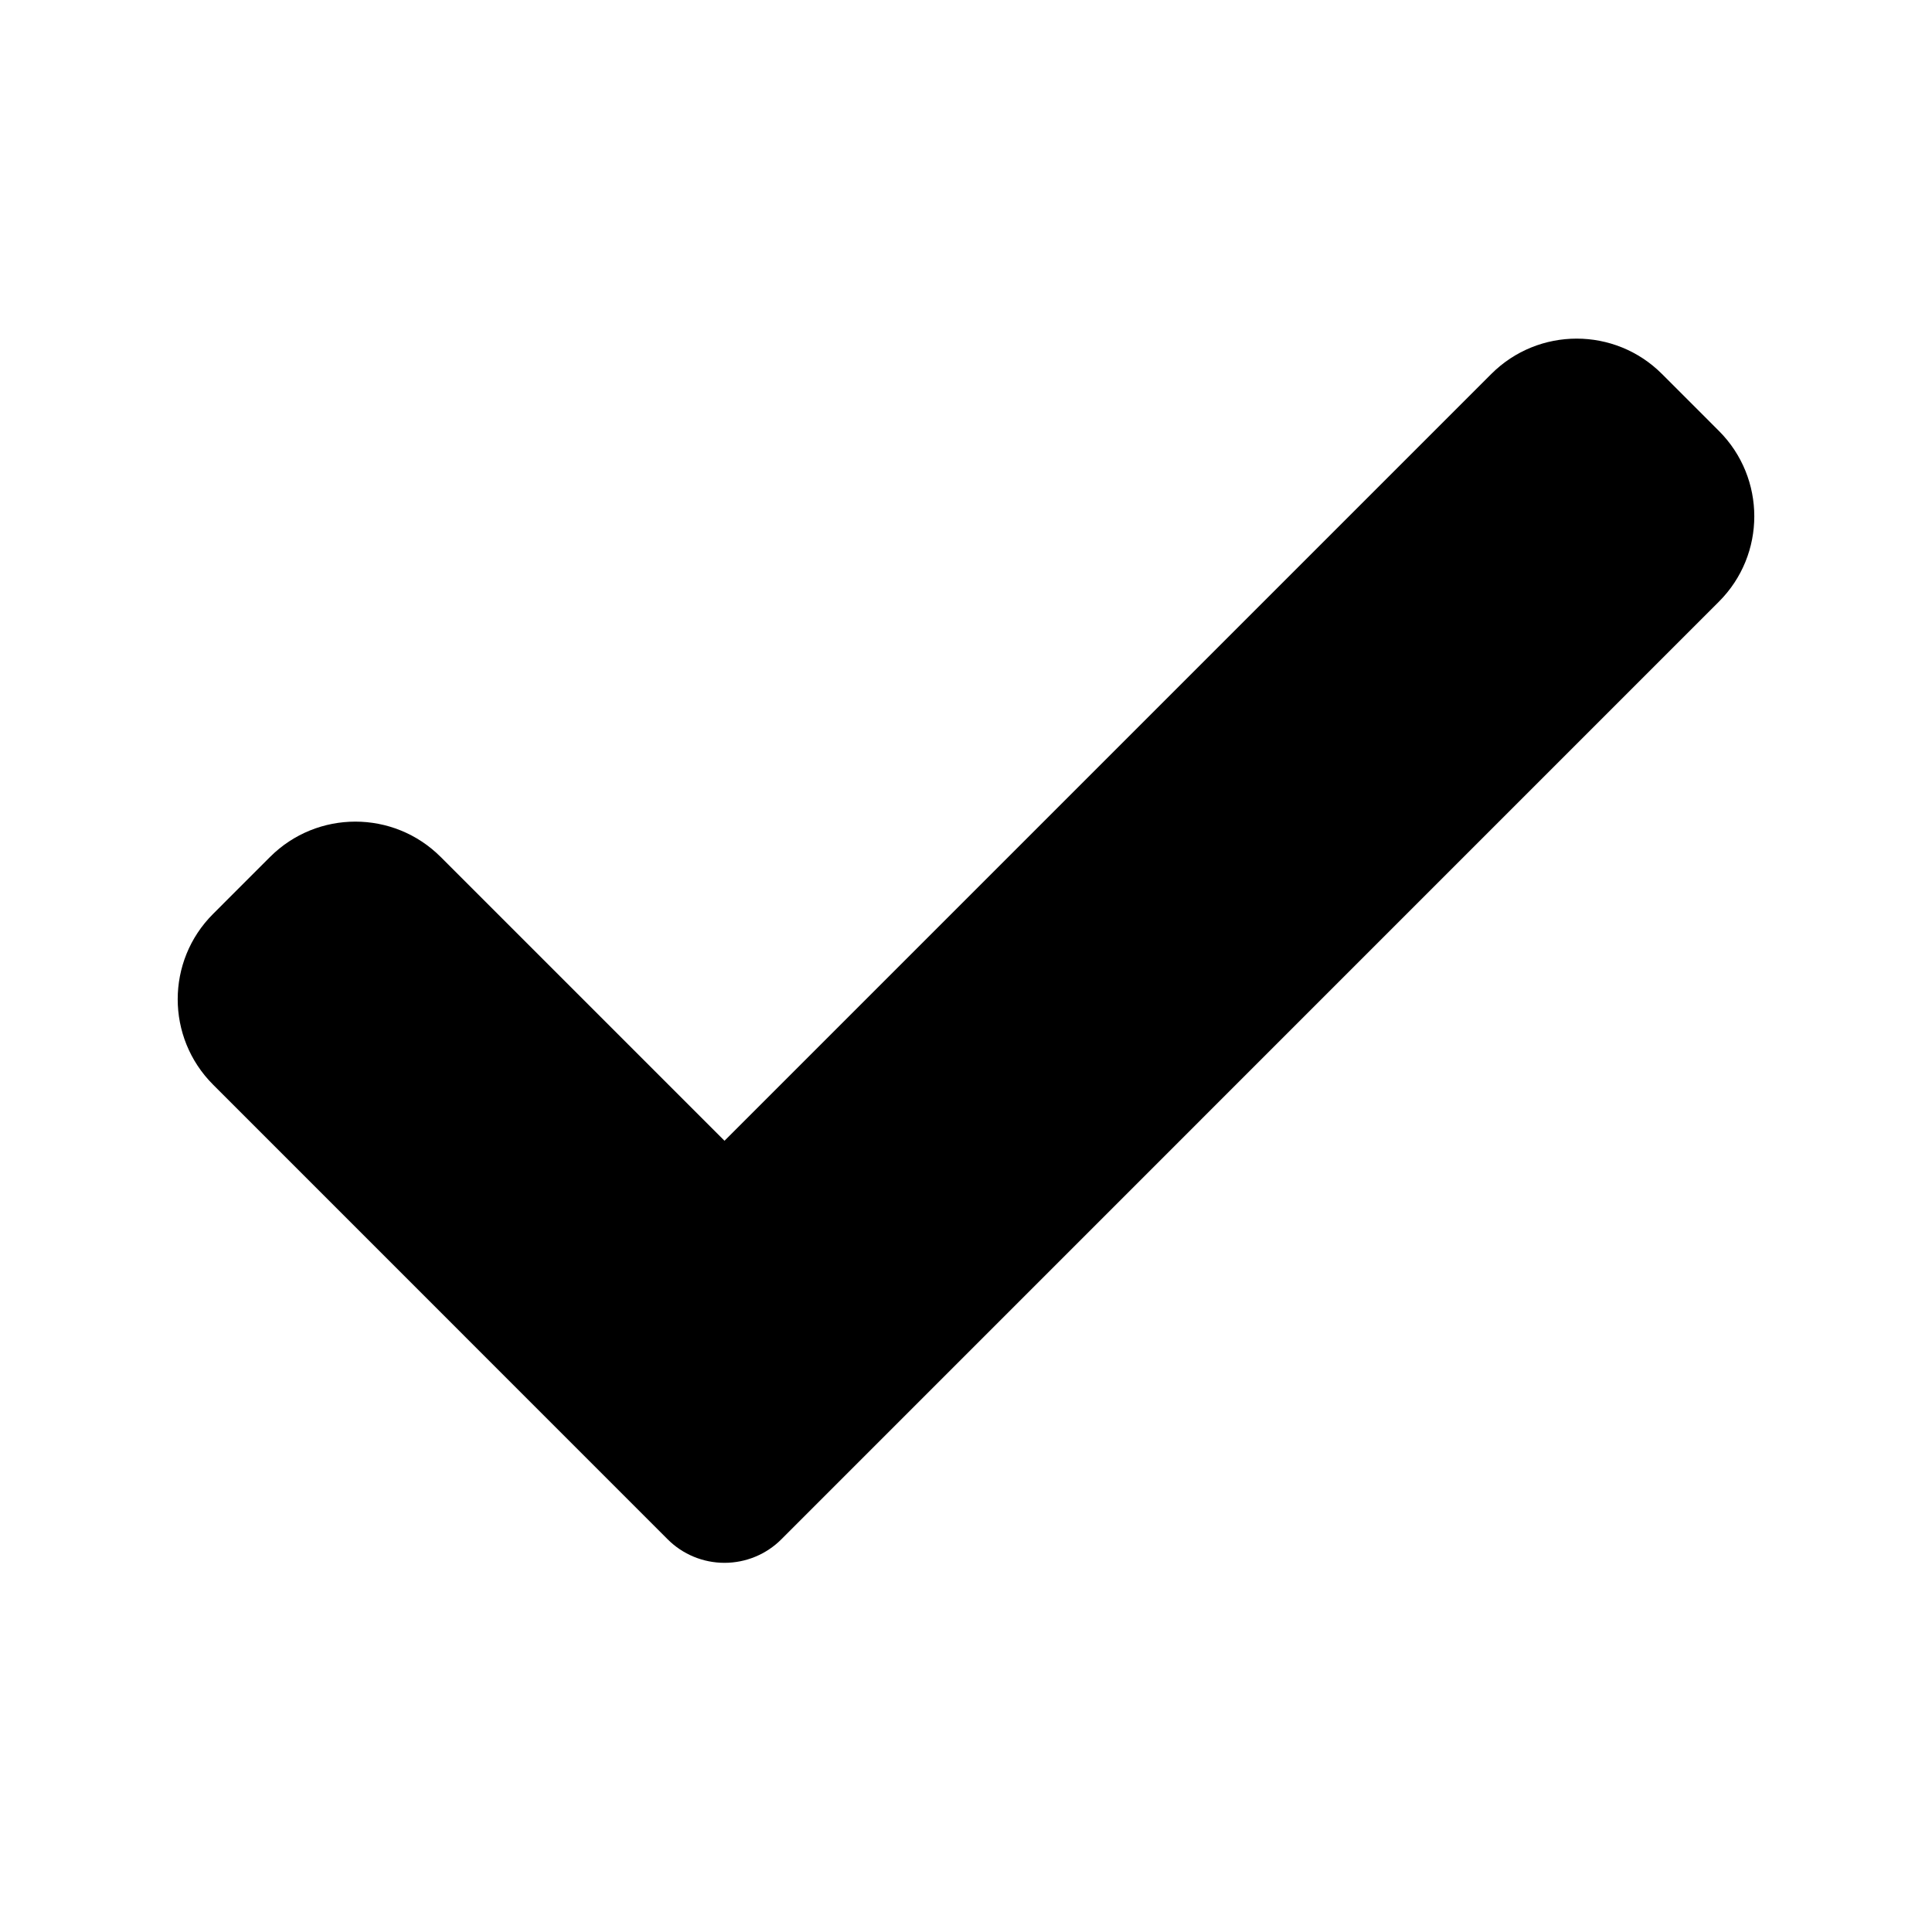
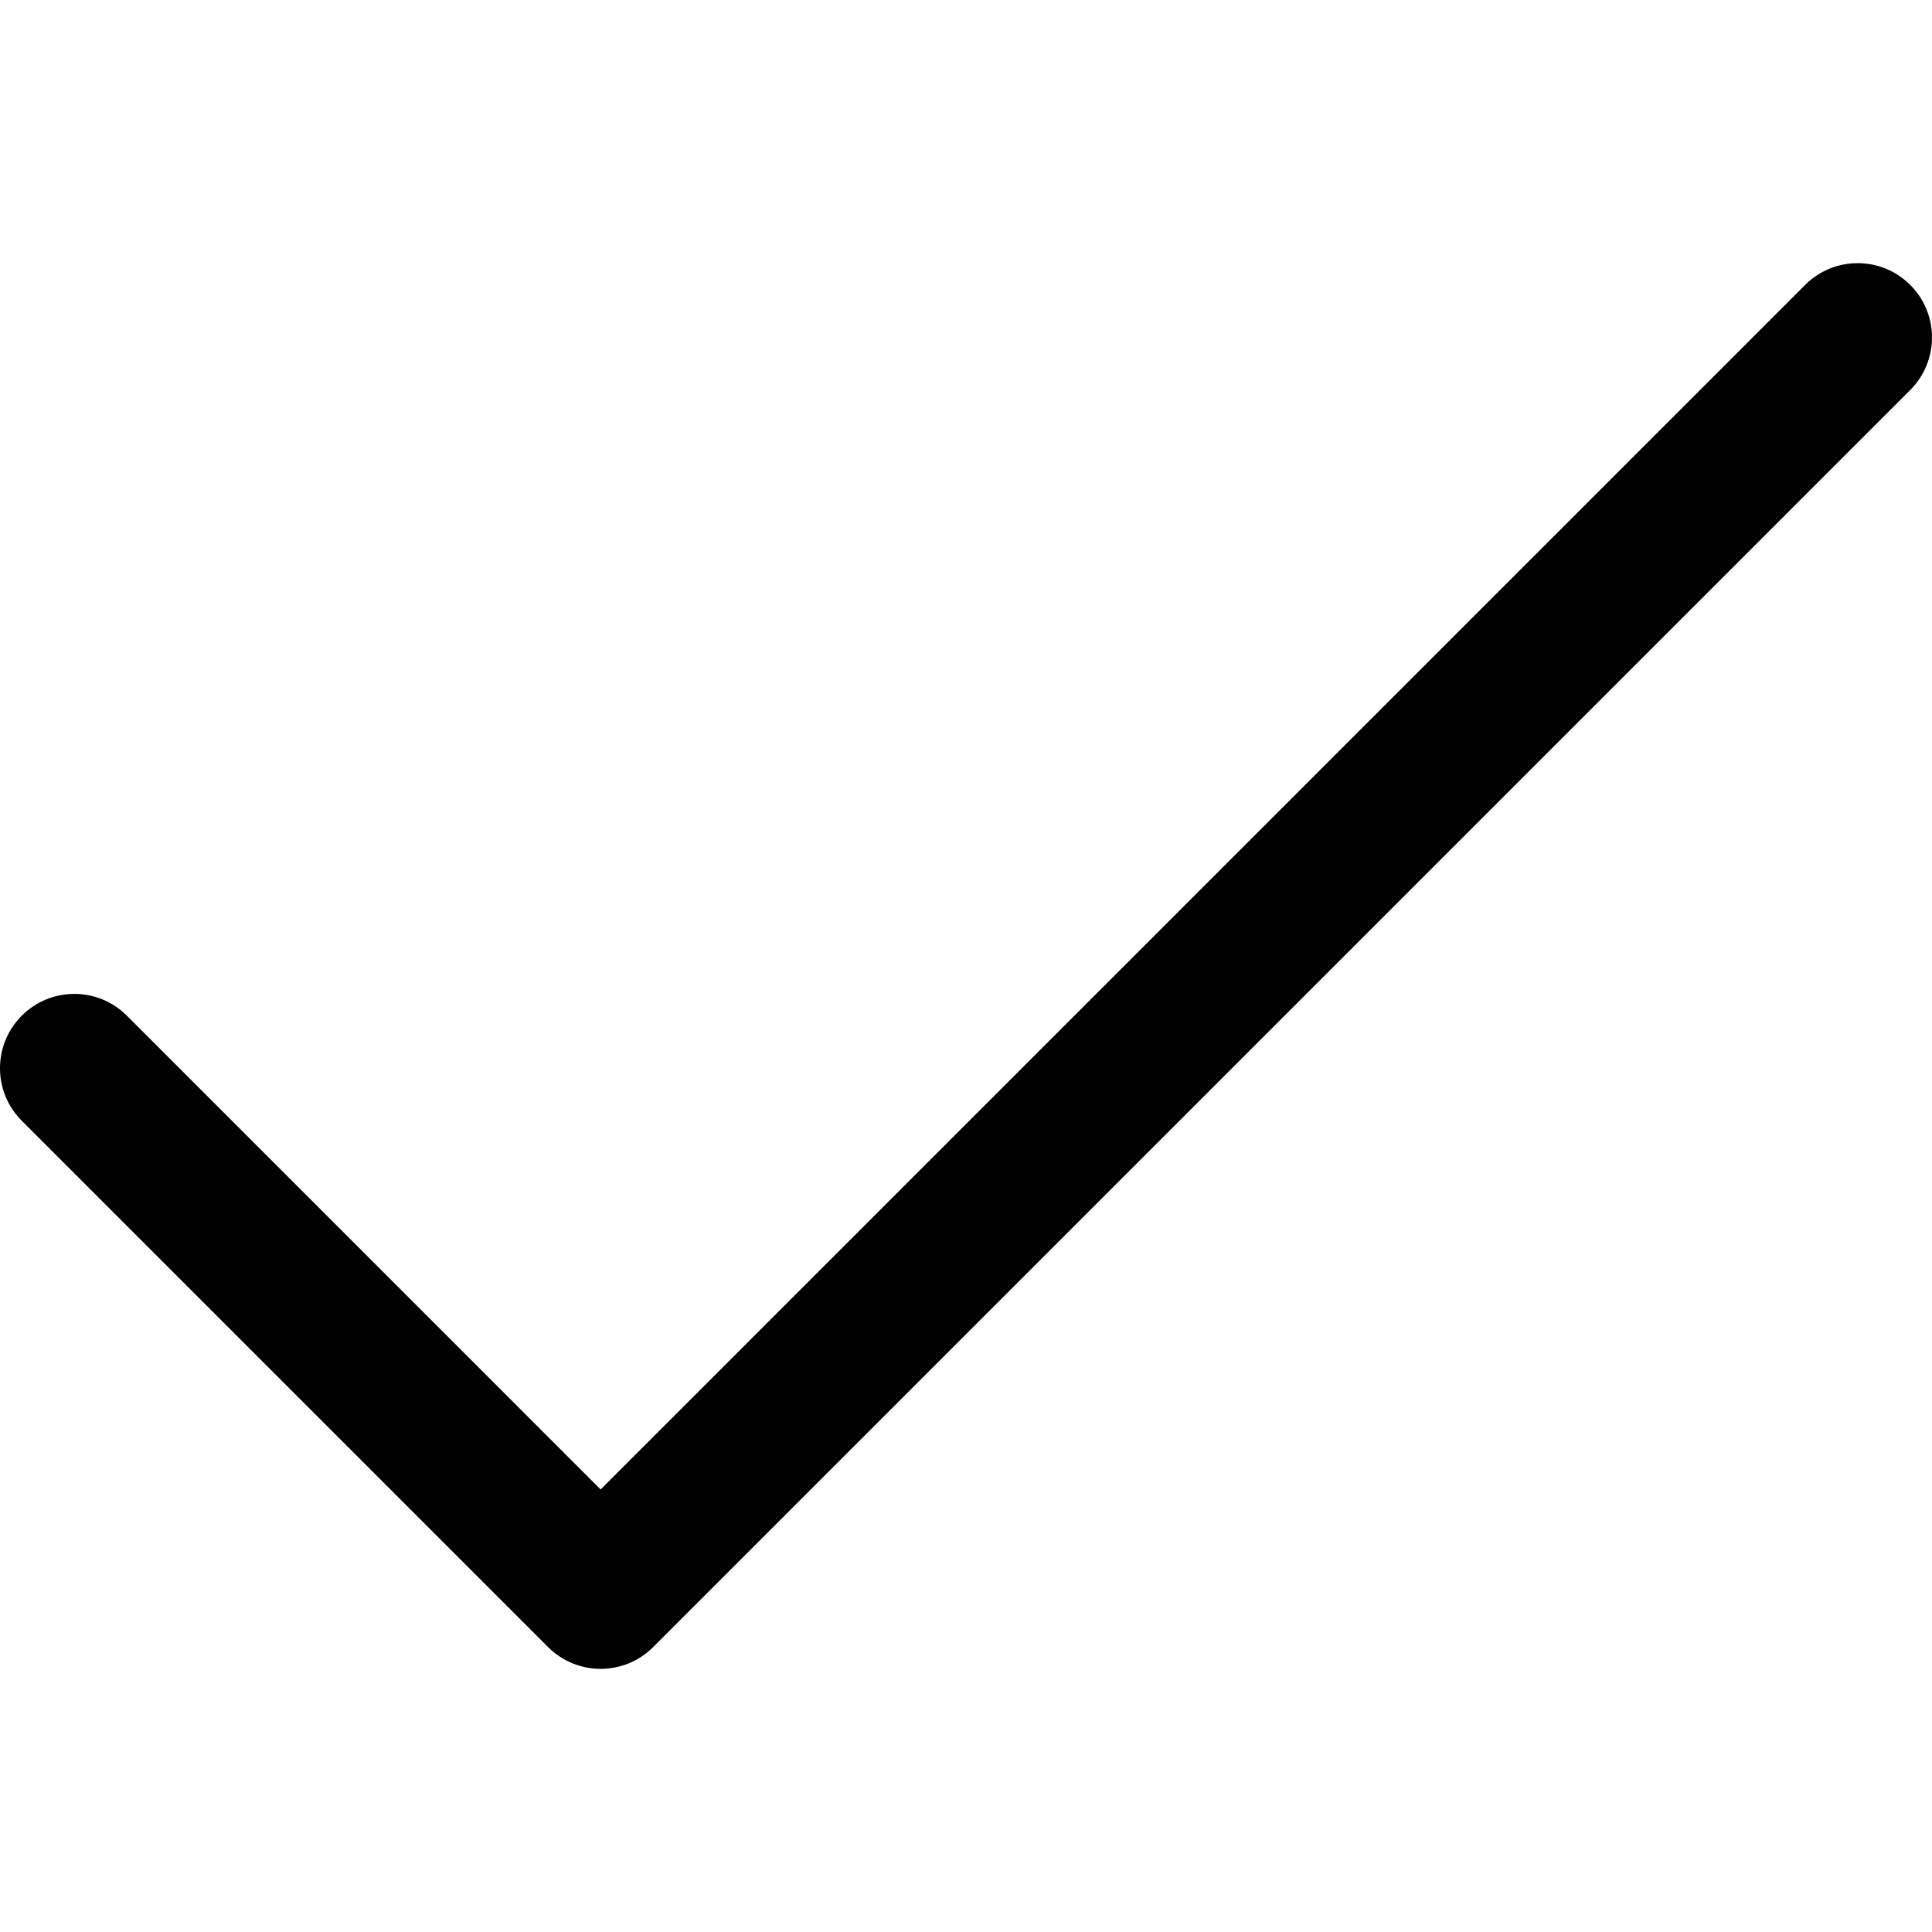
- <svg xmlns="http://www.w3.org/2000/svg" id="bold" enable-background="new 0 0 24 24" height="512" viewBox="0 0 24 24" width="512">
+ <svg xmlns="http://www.w3.org/2000/svg" version="1.1" id="Layer_1" x="0px" y="0px" viewBox="0 0 511.999 511.999" style="enable-background:new 0 0 511.999 511.999;" xml:space="preserve">
  <g>
-     <path d="m9.707 19.121c-.187.188-.442.293-.707.293s-.52-.105-.707-.293l-5.646-5.647c-.586-.586-.586-1.536 0-2.121l.707-.707c.586-.586 1.535-.586 2.121 0l3.525 3.525 9.525-9.525c.586-.586 1.536-.586 2.121 0l.707.707c.586.586.586 1.536 0 2.121z" />
+     <g>
+       <path d="M506.231,75.508c-7.689-7.69-20.158-7.69-27.849,0l-319.21,319.211L33.617,269.163c-7.689-7.691-20.158-7.691-27.849,0    c-7.69,7.69-7.69,20.158,0,27.849l139.481,139.481c7.687,7.687,20.16,7.689,27.849,0l333.133-333.136    C513.921,95.666,513.921,83.198,506.231,75.508z" />
+     </g>
  </g>
+   <g>
+ </g>
+   <g>
+ </g>
+   <g>
+ </g>
+   <g>
+ </g>
+   <g>
+ </g>
+   <g>
+ </g>
+   <g>
+ </g>
+   <g>
+ </g>
+   <g>
+ </g>
+   <g>
+ </g>
+   <g>
+ </g>
+   <g>
+ </g>
+   <g>
+ </g>
+   <g>
+ </g>
+   <g>
+ </g>
</svg>
